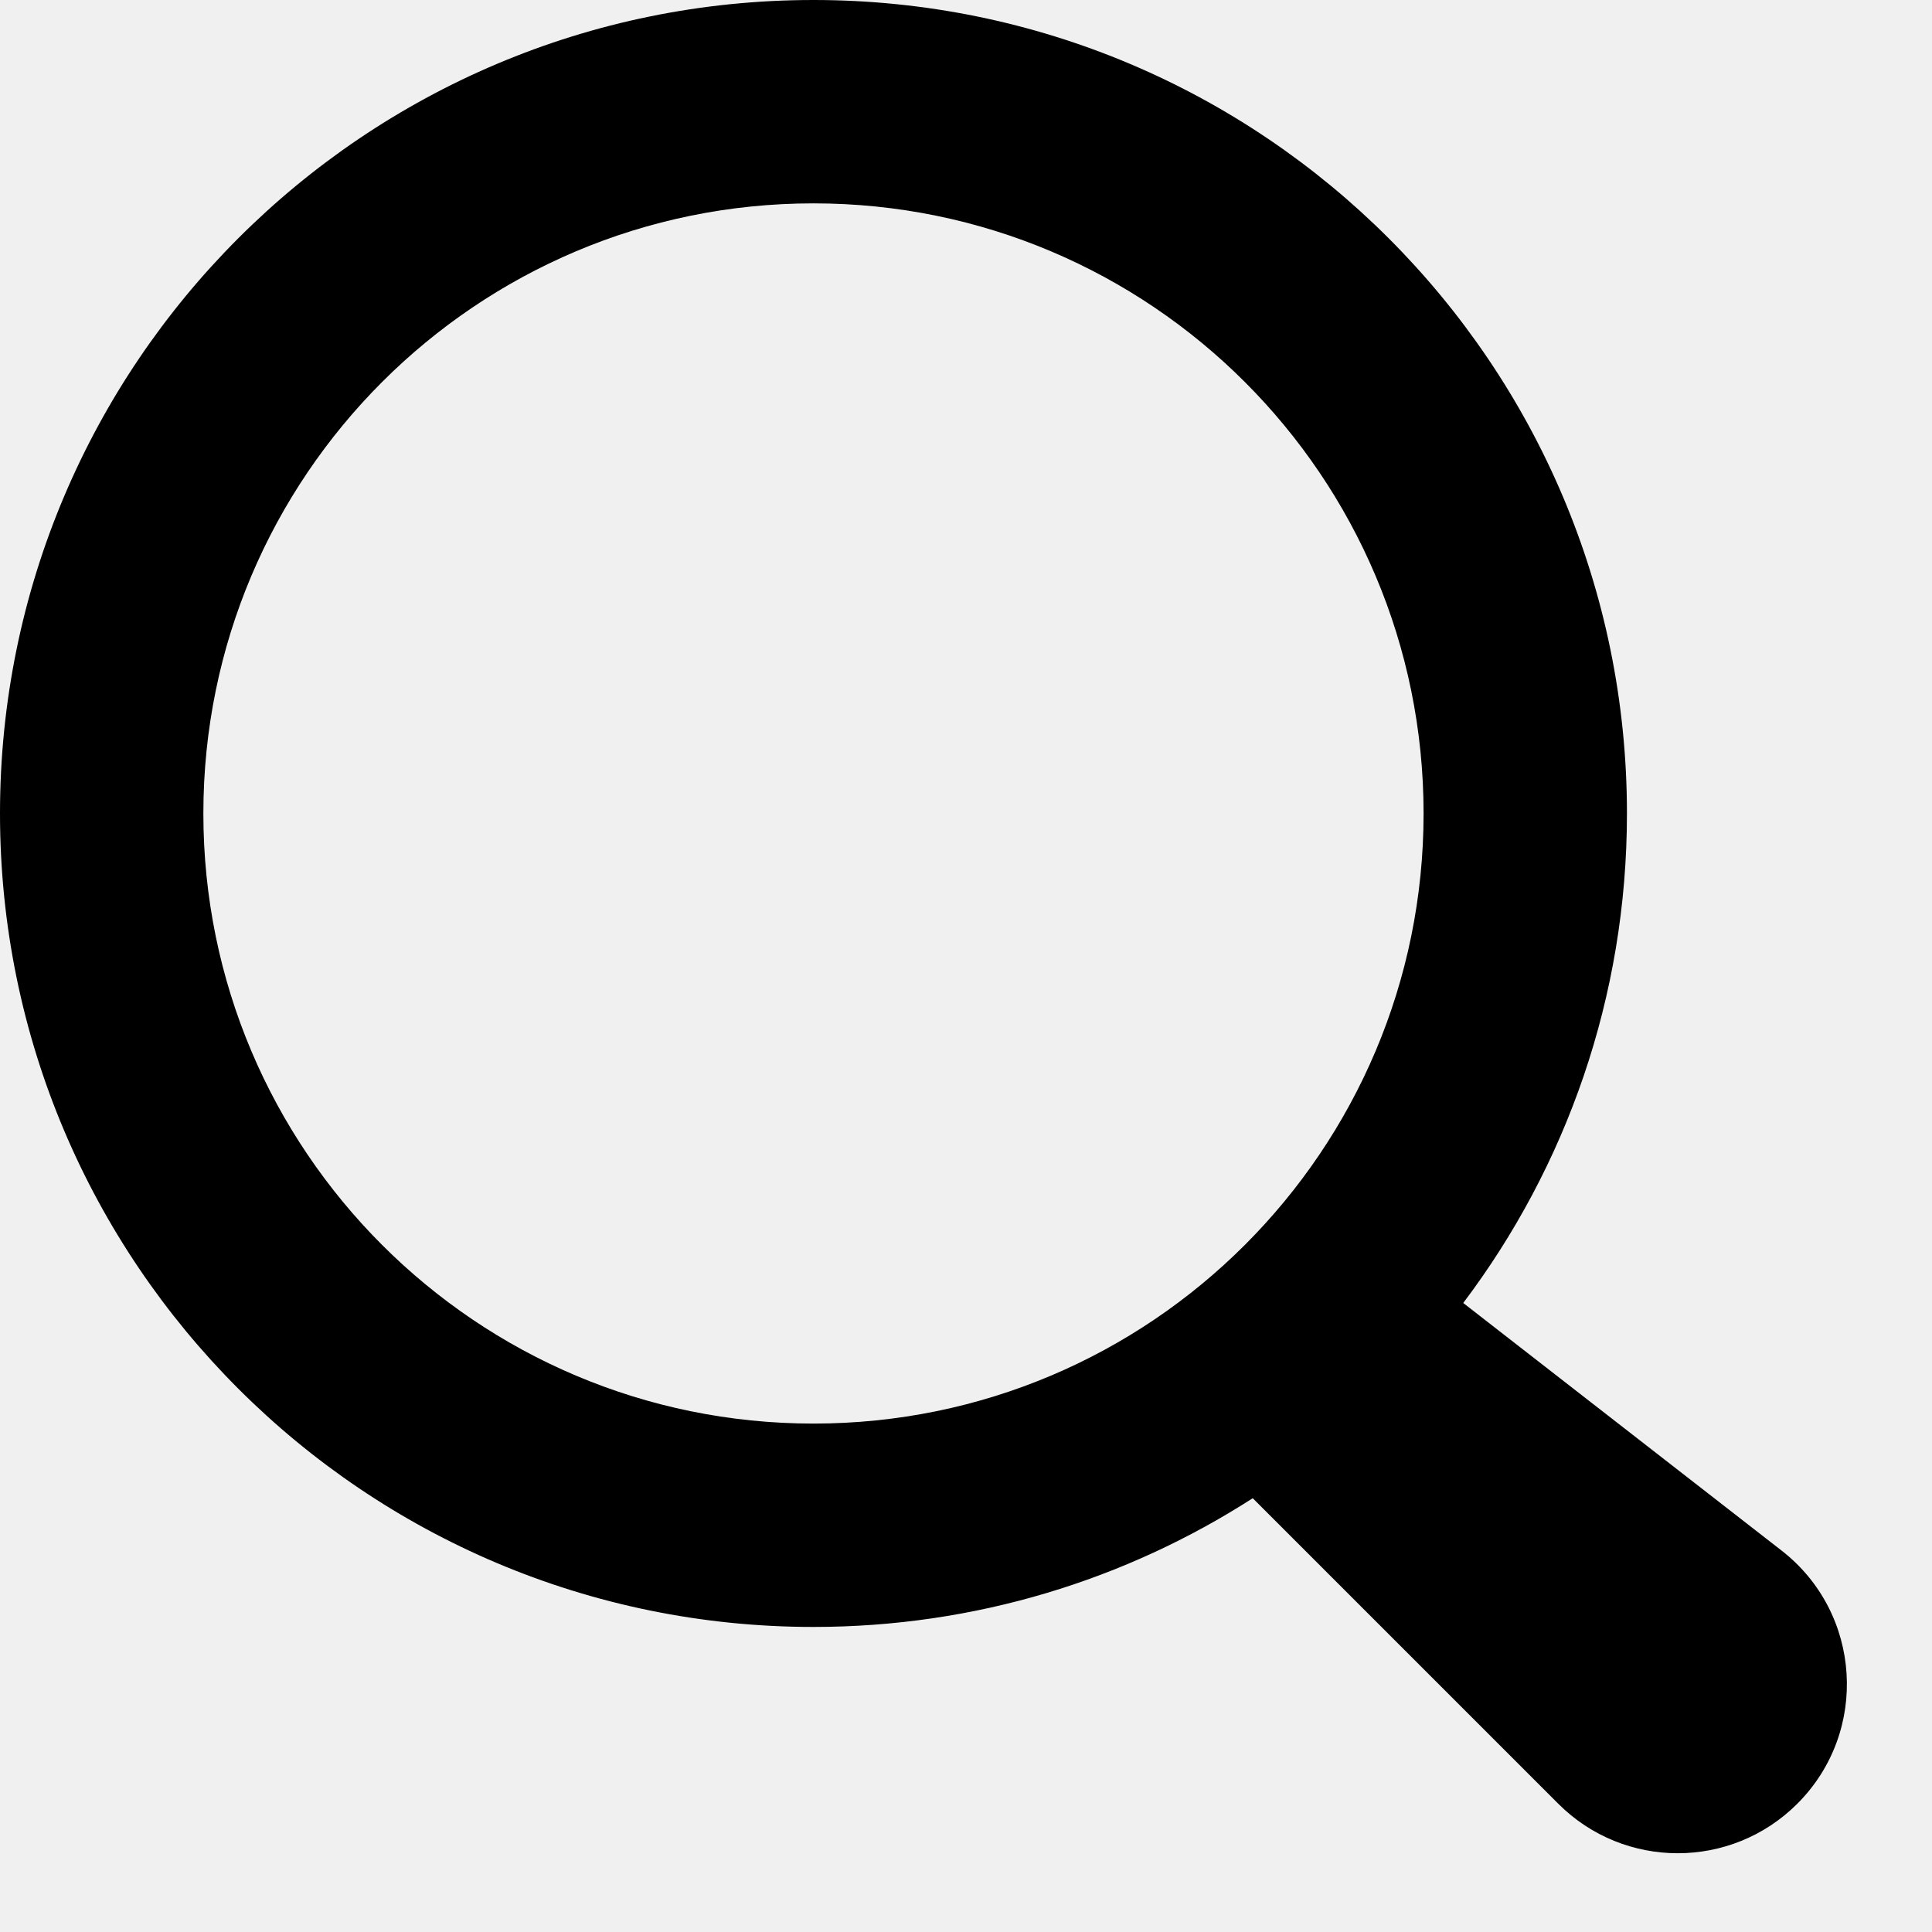
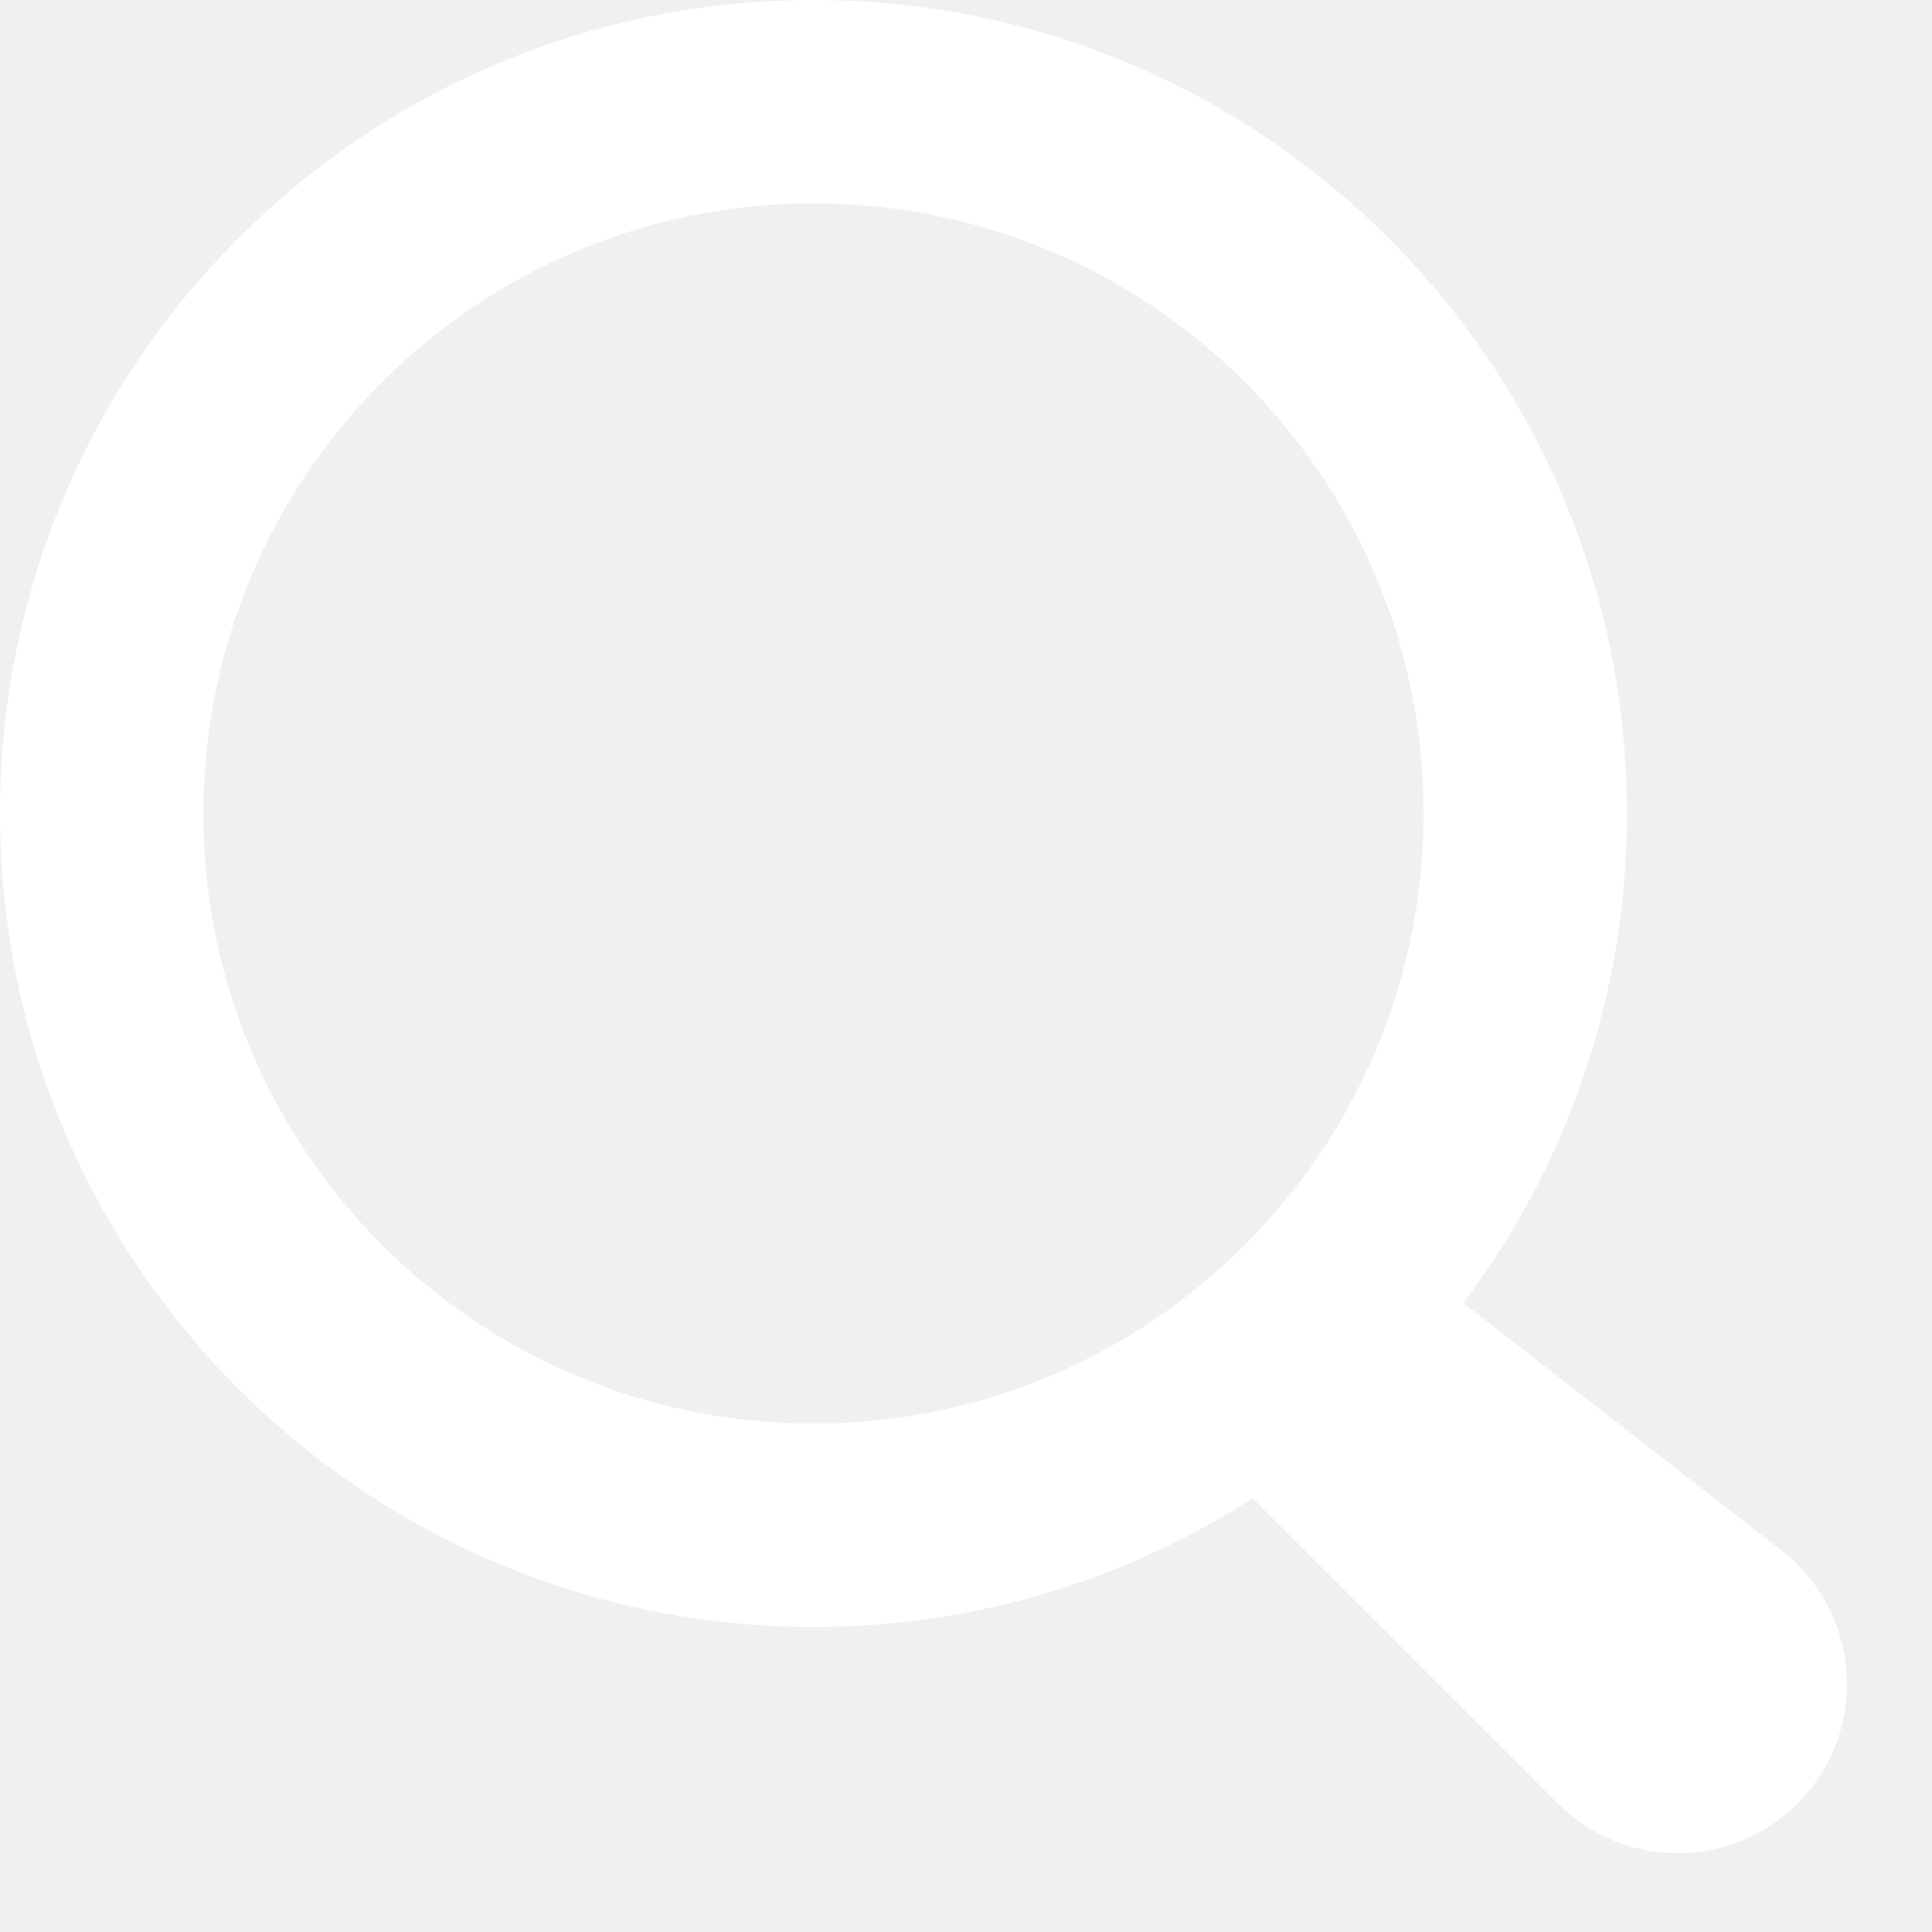
<svg xmlns="http://www.w3.org/2000/svg" width="19" height="19" viewBox="0 0 19 19" fill="none">
-   <path fill-rule="evenodd" clip-rule="evenodd" d="M14 8C14 11.314 11.314 14 8 14C4.686 14 2 11.314 2 8C2 4.686 4.686 2 8 2C11.314 2 14 4.686 14 8ZM12.32 14.734C11.074 15.535 9.591 16 8 16C3.582 16 0 12.418 0 8C0 3.582 3.582 0 8 0C12.418 0 16 3.582 16 8C16 9.807 15.401 11.475 14.39 12.814L17.521 15.249C18.311 15.864 18.383 17.031 17.676 17.738C17.026 18.388 15.973 18.388 15.324 17.738L12.32 14.734Z" fill="#000000" />
+   <path fill-rule="evenodd" clip-rule="evenodd" d="M14 8C14 11.314 11.314 14 8 14C4.686 14 2 11.314 2 8C2 4.686 4.686 2 8 2C11.314 2 14 4.686 14 8ZM12.32 14.734C11.074 15.535 9.591 16 8 16C3.582 16 0 12.418 0 8C0 3.582 3.582 0 8 0C12.418 0 16 3.582 16 8C16 9.807 15.401 11.475 14.39 12.814L17.521 15.249C18.311 15.864 18.383 17.031 17.676 17.738C17.026 18.388 15.973 18.388 15.324 17.738L12.32 14.734Z" fill="#FFFFFF" />
</svg>
